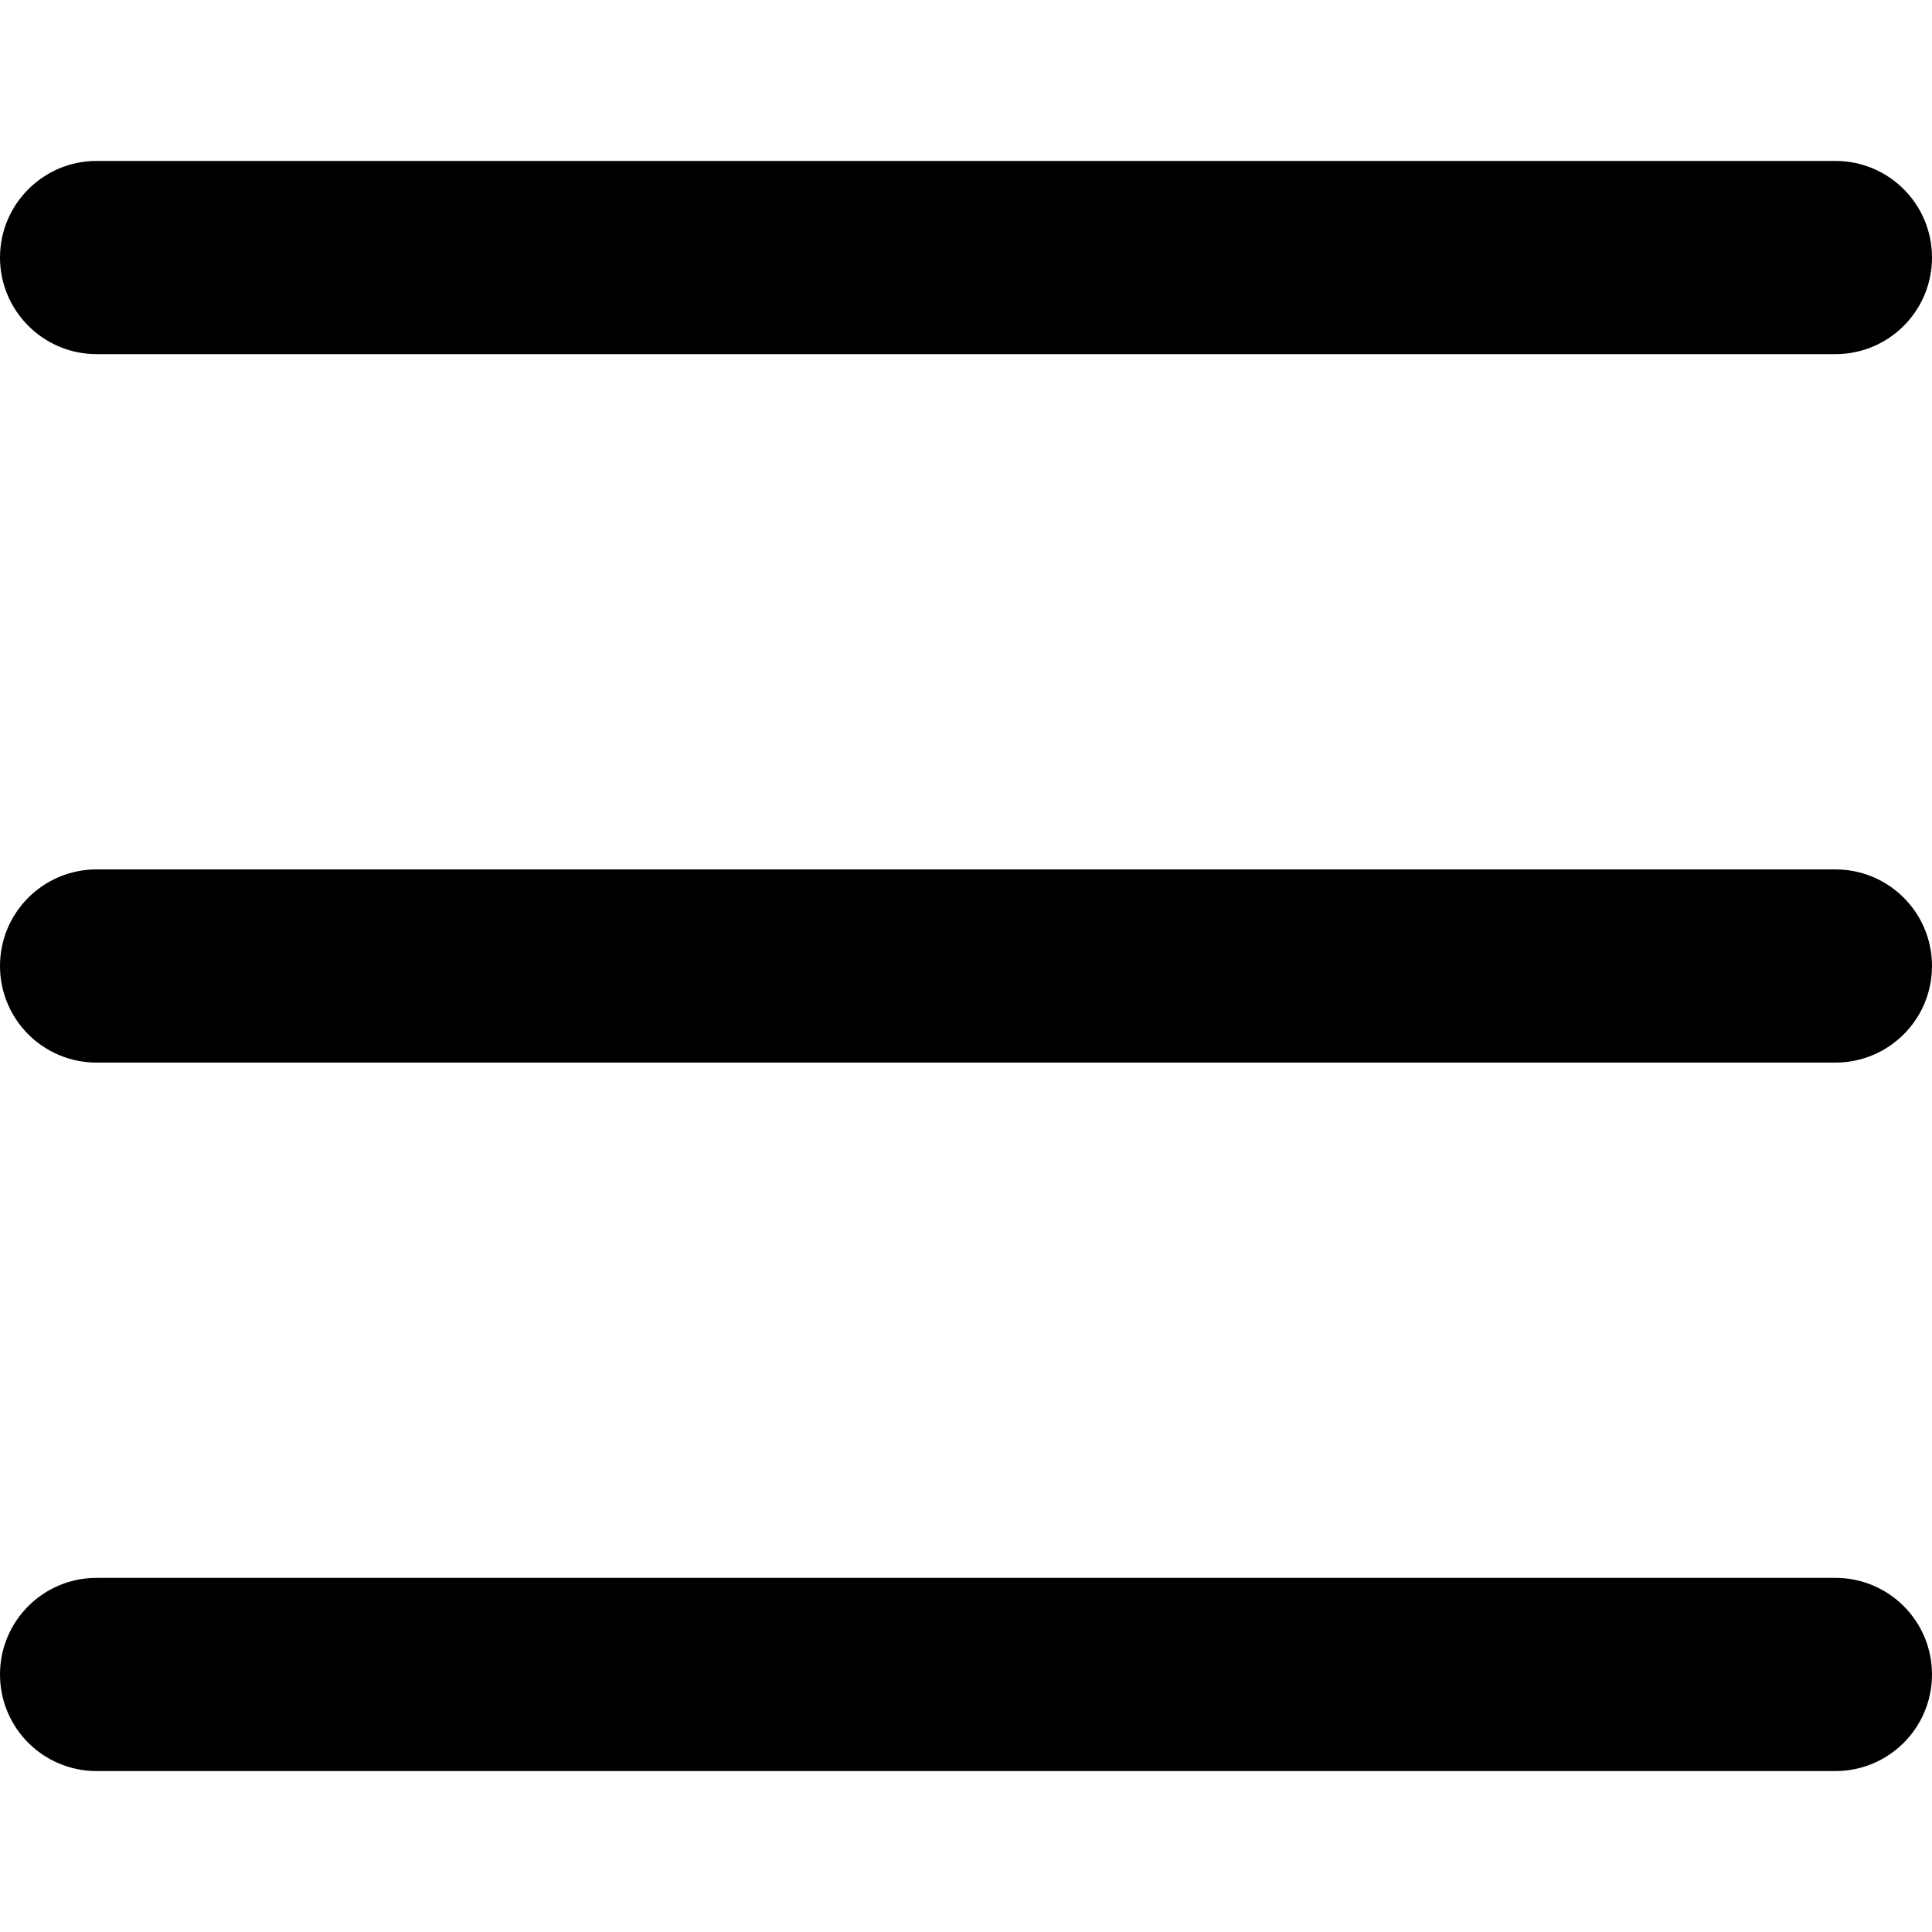
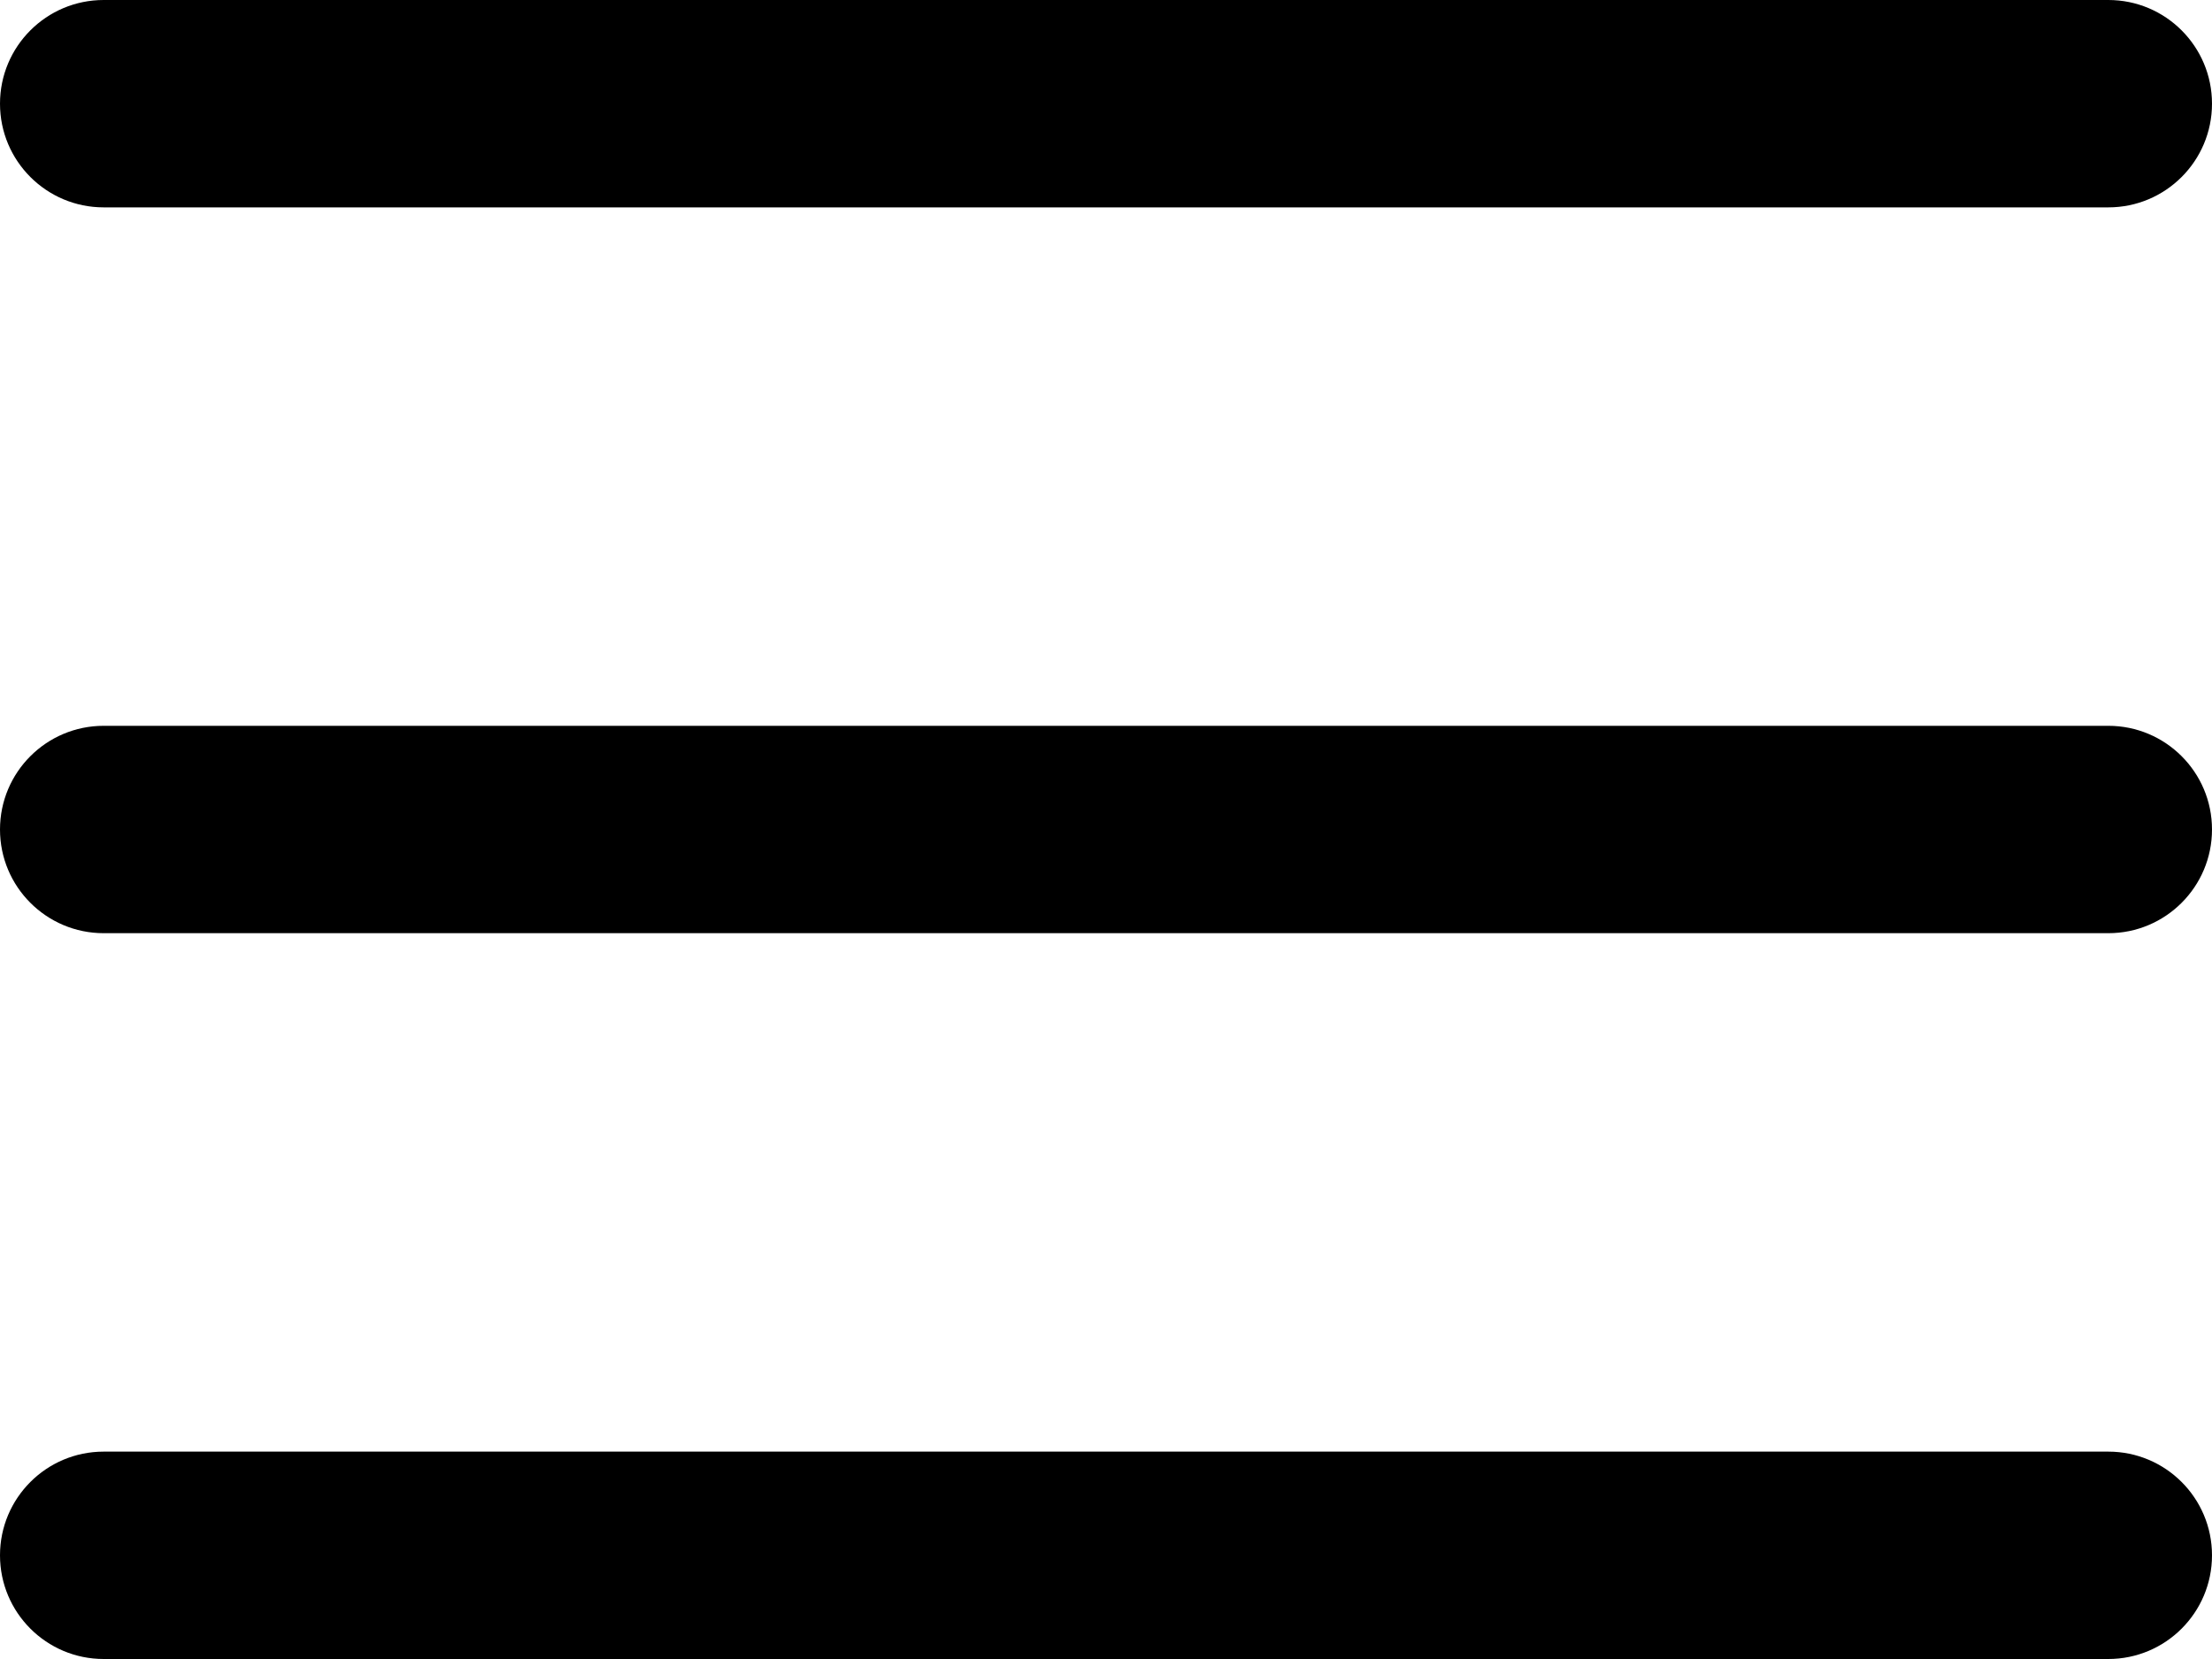
- <svg xmlns="http://www.w3.org/2000/svg" viewBox="0 0 1024 1024" fill="currentcolor">
-   <path d="M51.2,187.7h921.6c28.3,0,51.2-22.9,51.2-51.2s-22.9-51.2-51.2-51.2H51.2C22.9,85.3,0,108.3,0,136.5s22.9,51.2,51.2,51.2Z" />
-   <path d="M972.8,460.8H51.2c-28.3,0-51.2,22.9-51.2,51.2s22.9,51.2,51.2,51.2h921.6c28.3,0,51.2-22.9,51.2-51.2s-22.9-51.2-51.2-51.2Z" />
-   <path d="M972.8,836.3H51.2c-28.3,0-51.2,22.9-51.2,51.2s22.9,51.2,51.2,51.2h921.6c28.3,0,51.2-22.9,51.2-51.2s-22.9-51.2-51.2-51.2Z" />
+ <svg xmlns="http://www.w3.org/2000/svg" viewBox="0 0 24 18" fill="currentcolor">
+   <rect y="0" width="24" height="2.25" rx="1.125" ry="1.125" />
+   <rect y="7.875" width="24" height="2.25" rx="1.125" ry="1.125" />
+   <rect x="0" y="15.75" width="24" height="2.25" rx="1.125" ry="1.125" />
</svg>
